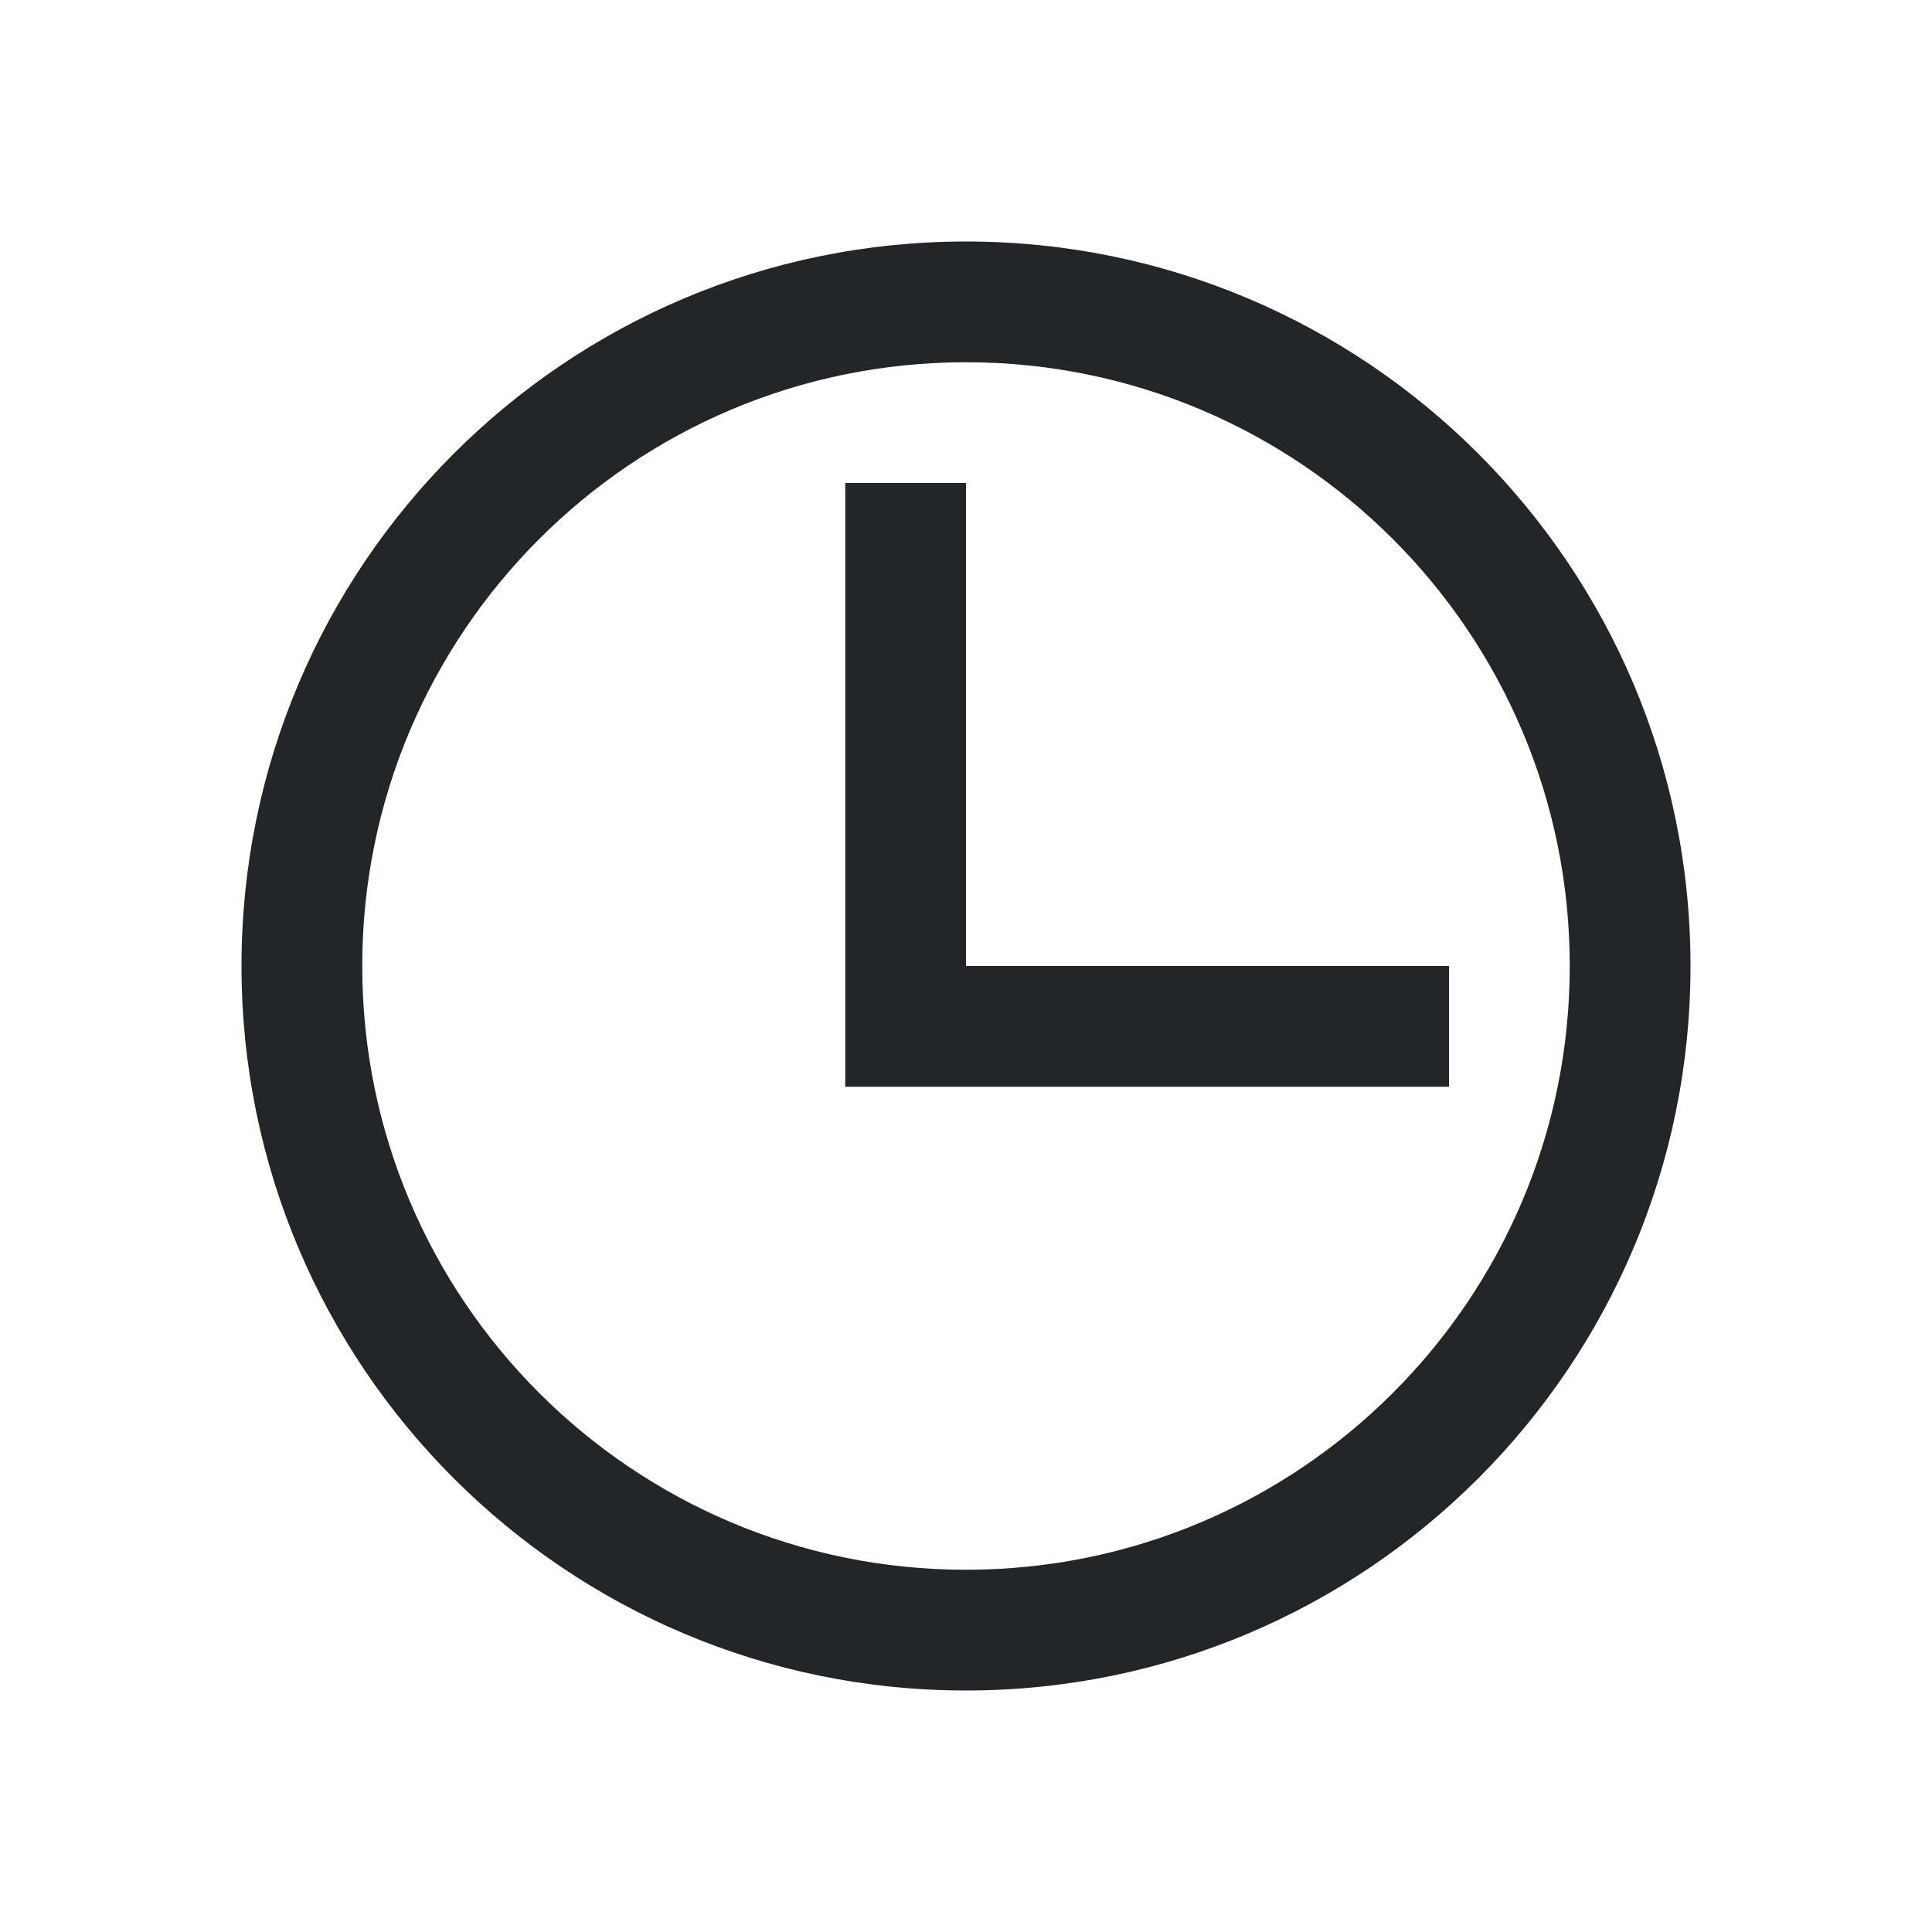
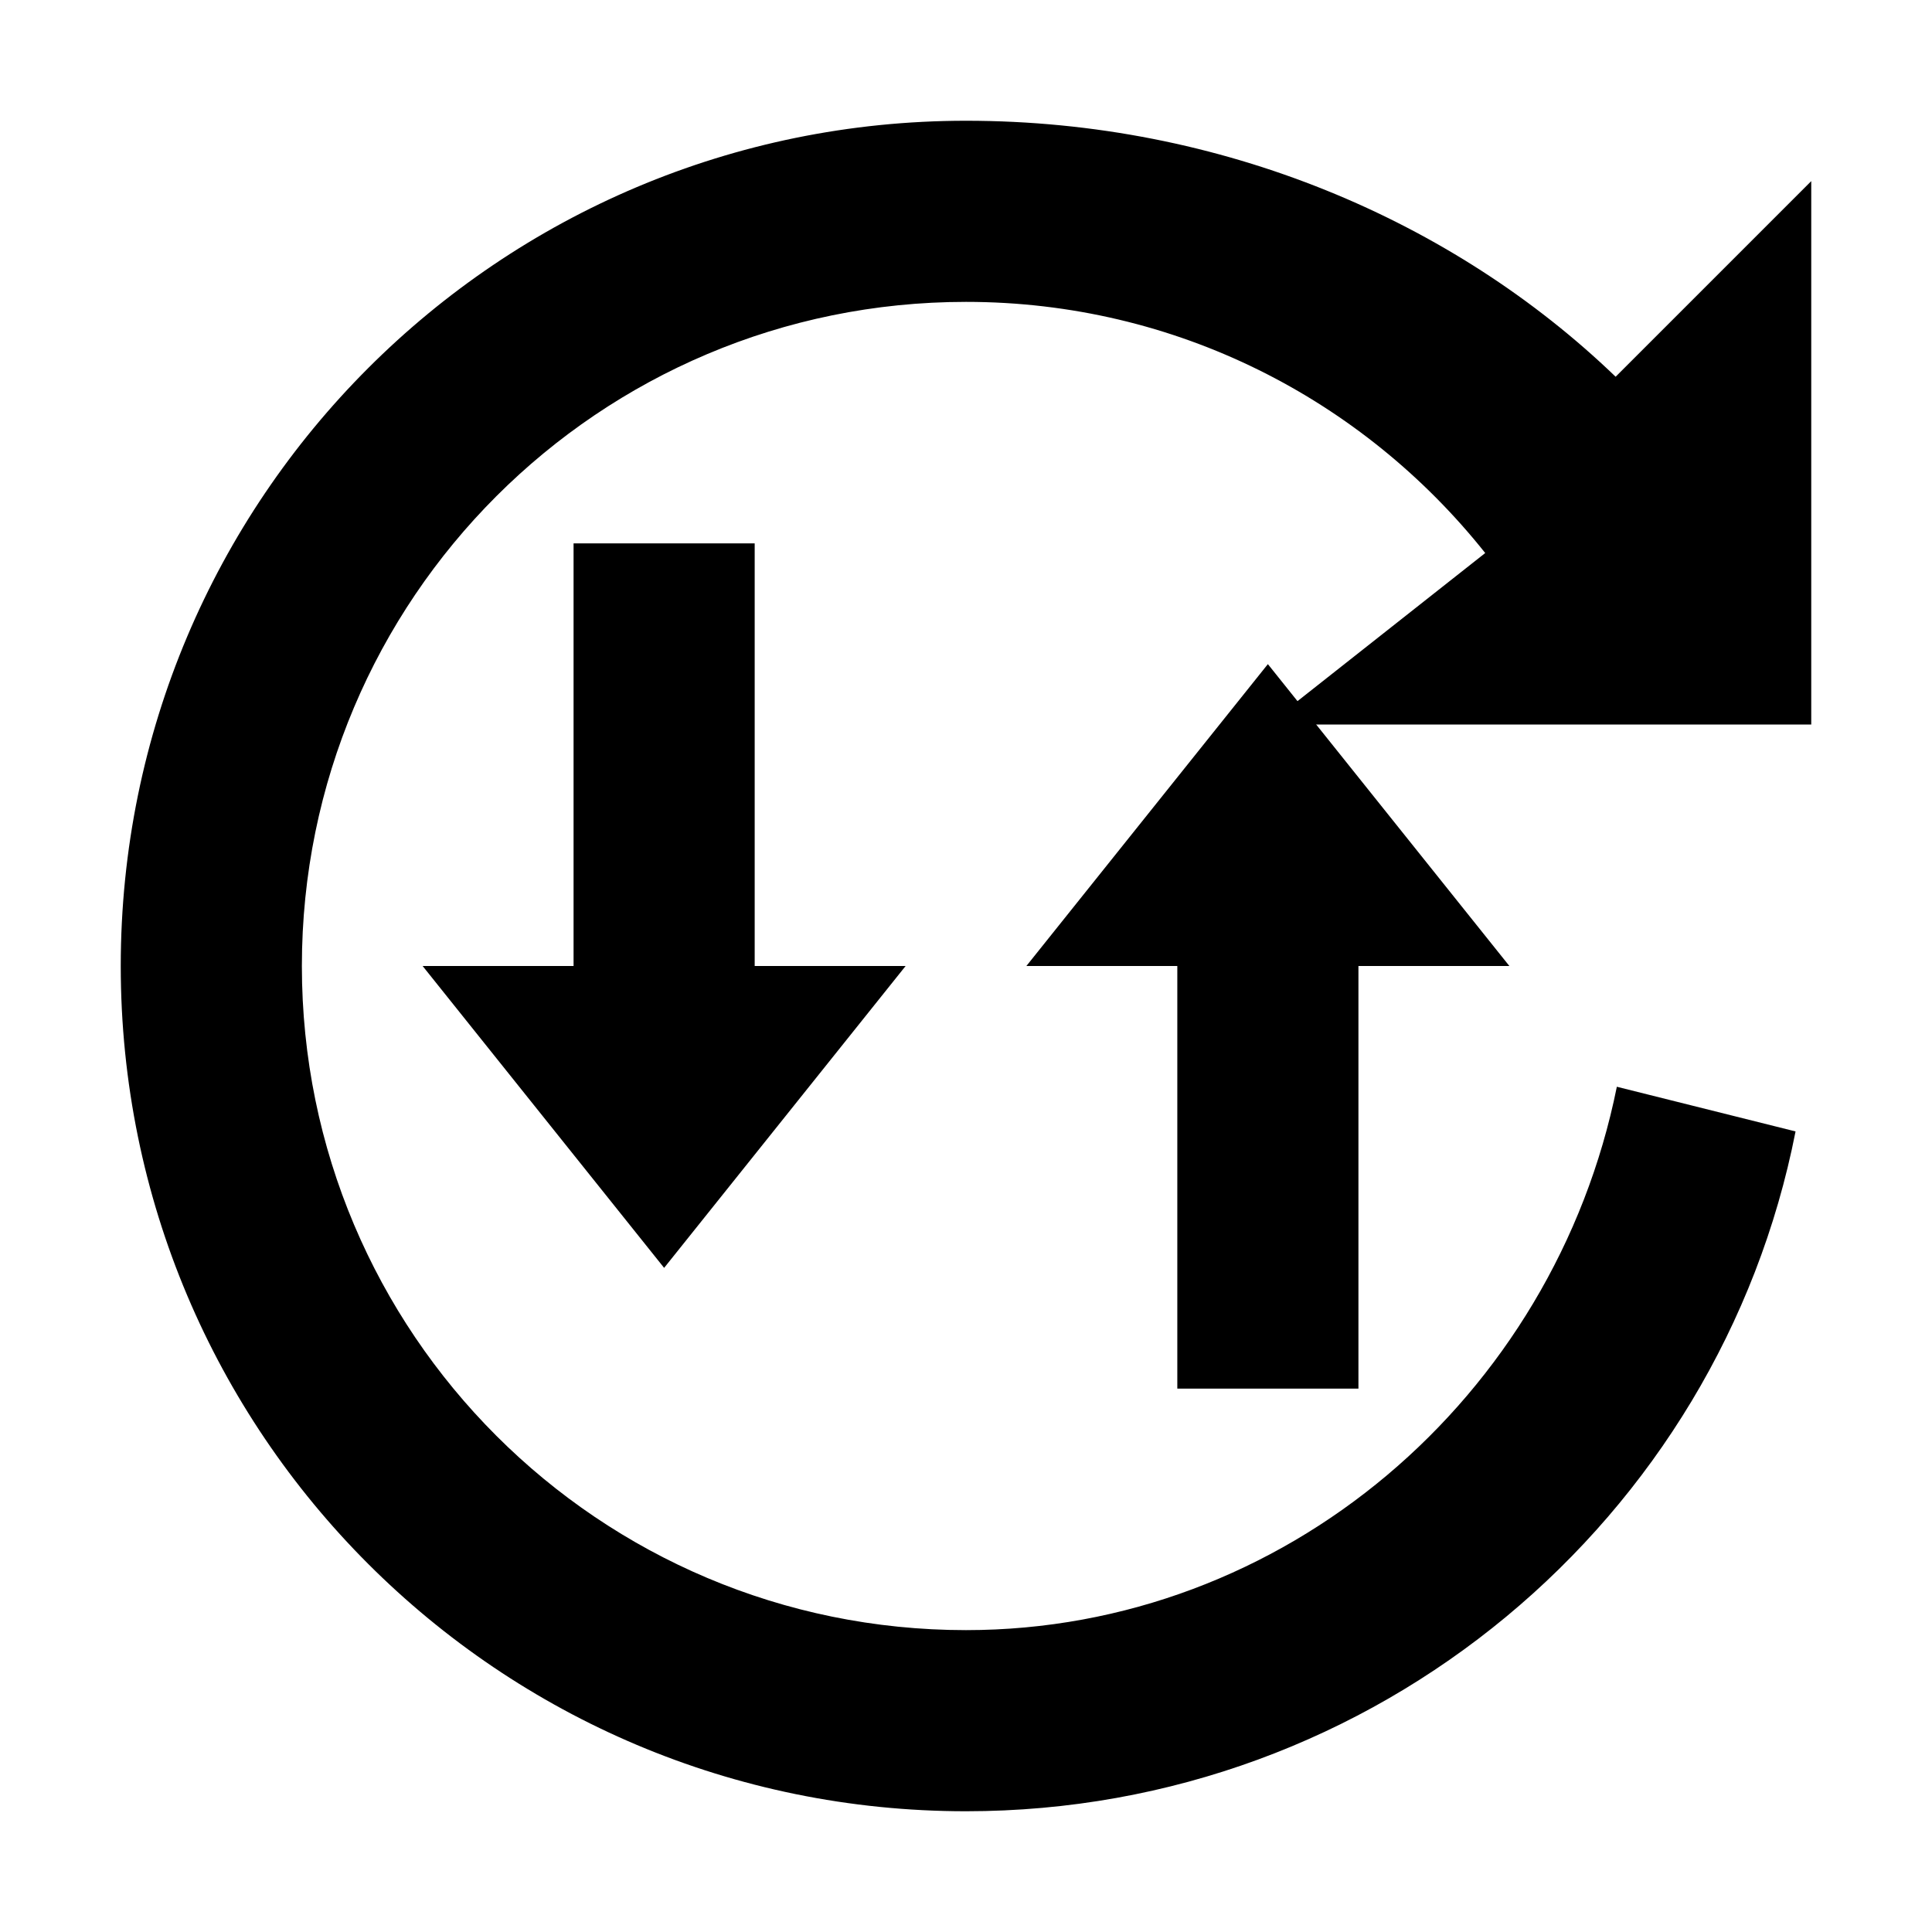
<svg xmlns="http://www.w3.org/2000/svg" viewBox="0 0 16 16">
-   <defs id="defs3051">
-     <style type="text/css" id="current-color-scheme">
-       .ColorScheme-Text {
-         color:#232629;
-       }
-       </style>
-   </defs>
-   <path style="fill:currentColor;fill-opacity:1;stroke:none" d="M 8 2 C 4.686 2 2 4.686 2 8 C 2 11.314 4.686 14 8 14 C 11.314 14 14 11.314 14 8 C 14 4.686 11.314 2 8 2 z M 8 3 C 10.761 3 13 5.239 13 8 C 13 10.761 10.761 13 8 13 C 5.239 13 3 10.761 3 8 C 3 5.239 5.239 3 8 3 z M 7 4 L 7 8 L 7 9 L 12 9 L 12 8 L 8 8 L 8 4 L 7 4 z " class="ColorScheme-Text" />
+   <path fill="currentColor" d="M8 1C4.13 1 1 4.13 1 8c0 3.87 3.13 7 7 7 3.4 0 6.24-2.42 6.87-5.63l-1.48-.37C12.87 11.58 10.63 13.5 8 13.5 4.96 13.5 2.5 11.04 2.5 8 2.5 4.96 4.96 2.5 8 2.5c1.74 0 3.29.81 4.3 2.08L10.5 6H15V1.5l-1.62 1.62C12.04 1.83 10.12 1 8 1z" />
+   <path fill="currentColor" d="M4.75 4.5h1.5V8h1.25L5.5 10.5 3.5 8h1.25V4.5zM10.5 5.5L12.5 8h-1.25v3.5h-1.5V8H8.5l2-2.5z" />
</svg>
